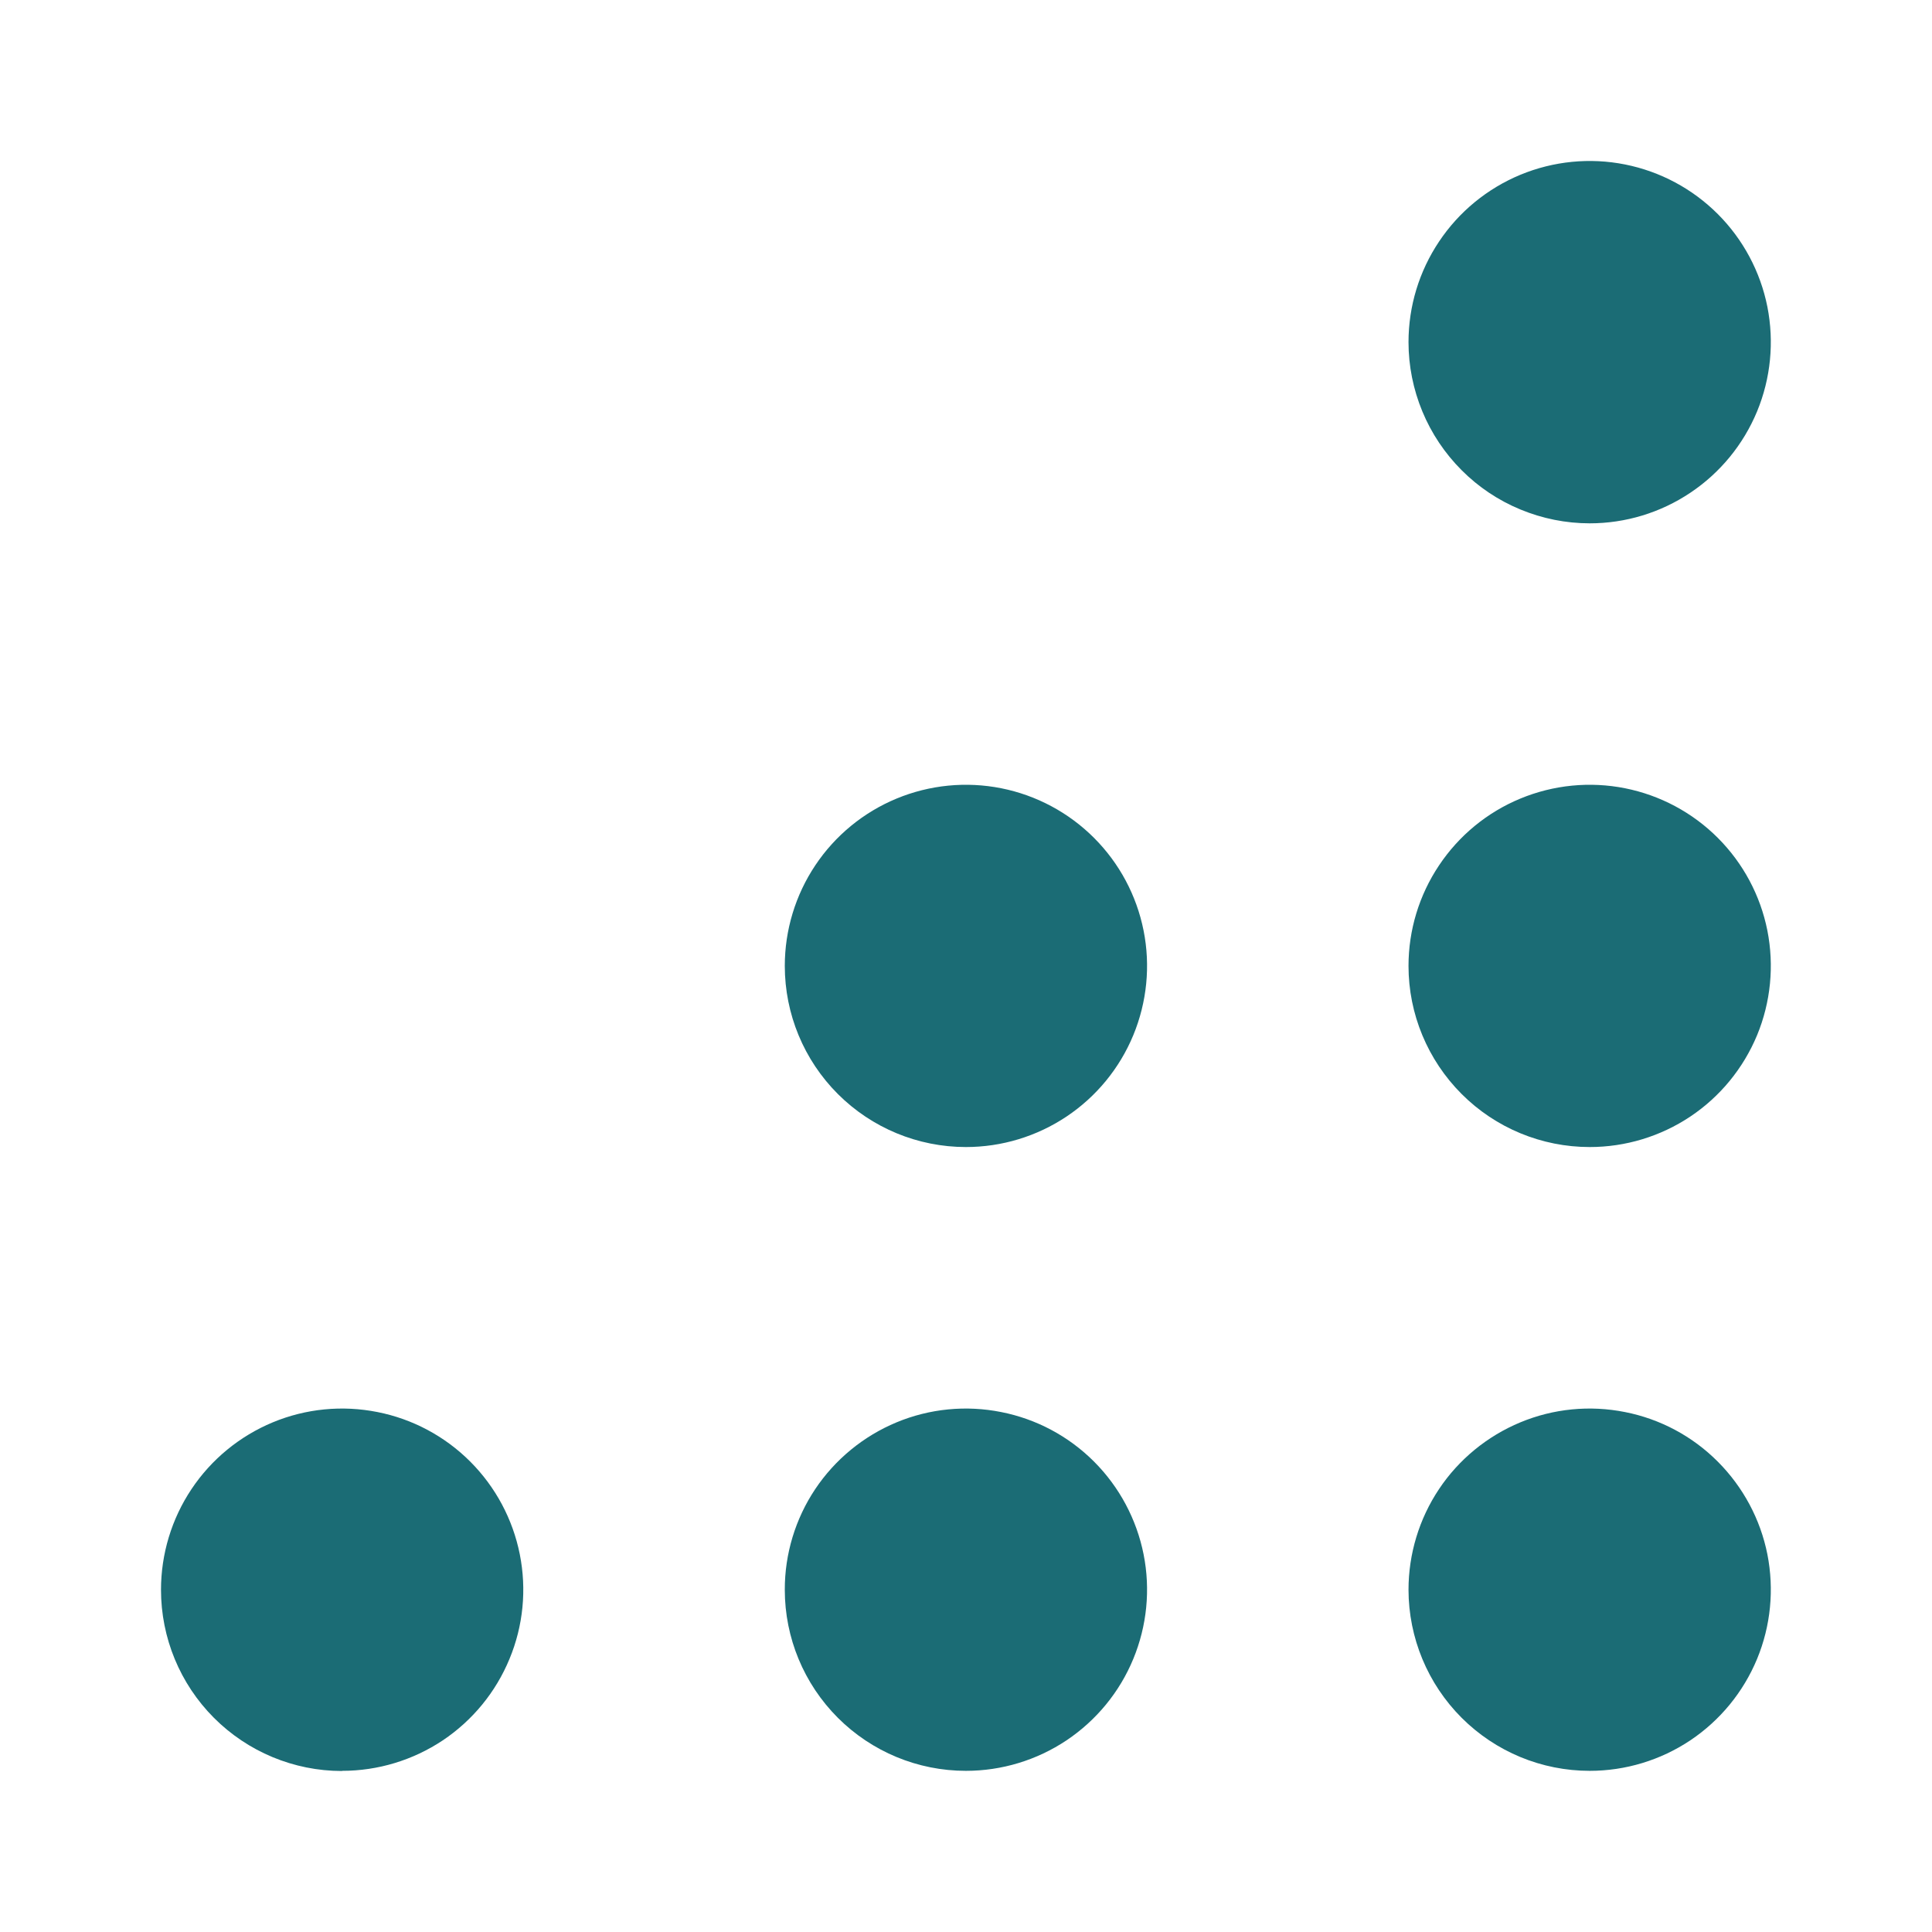
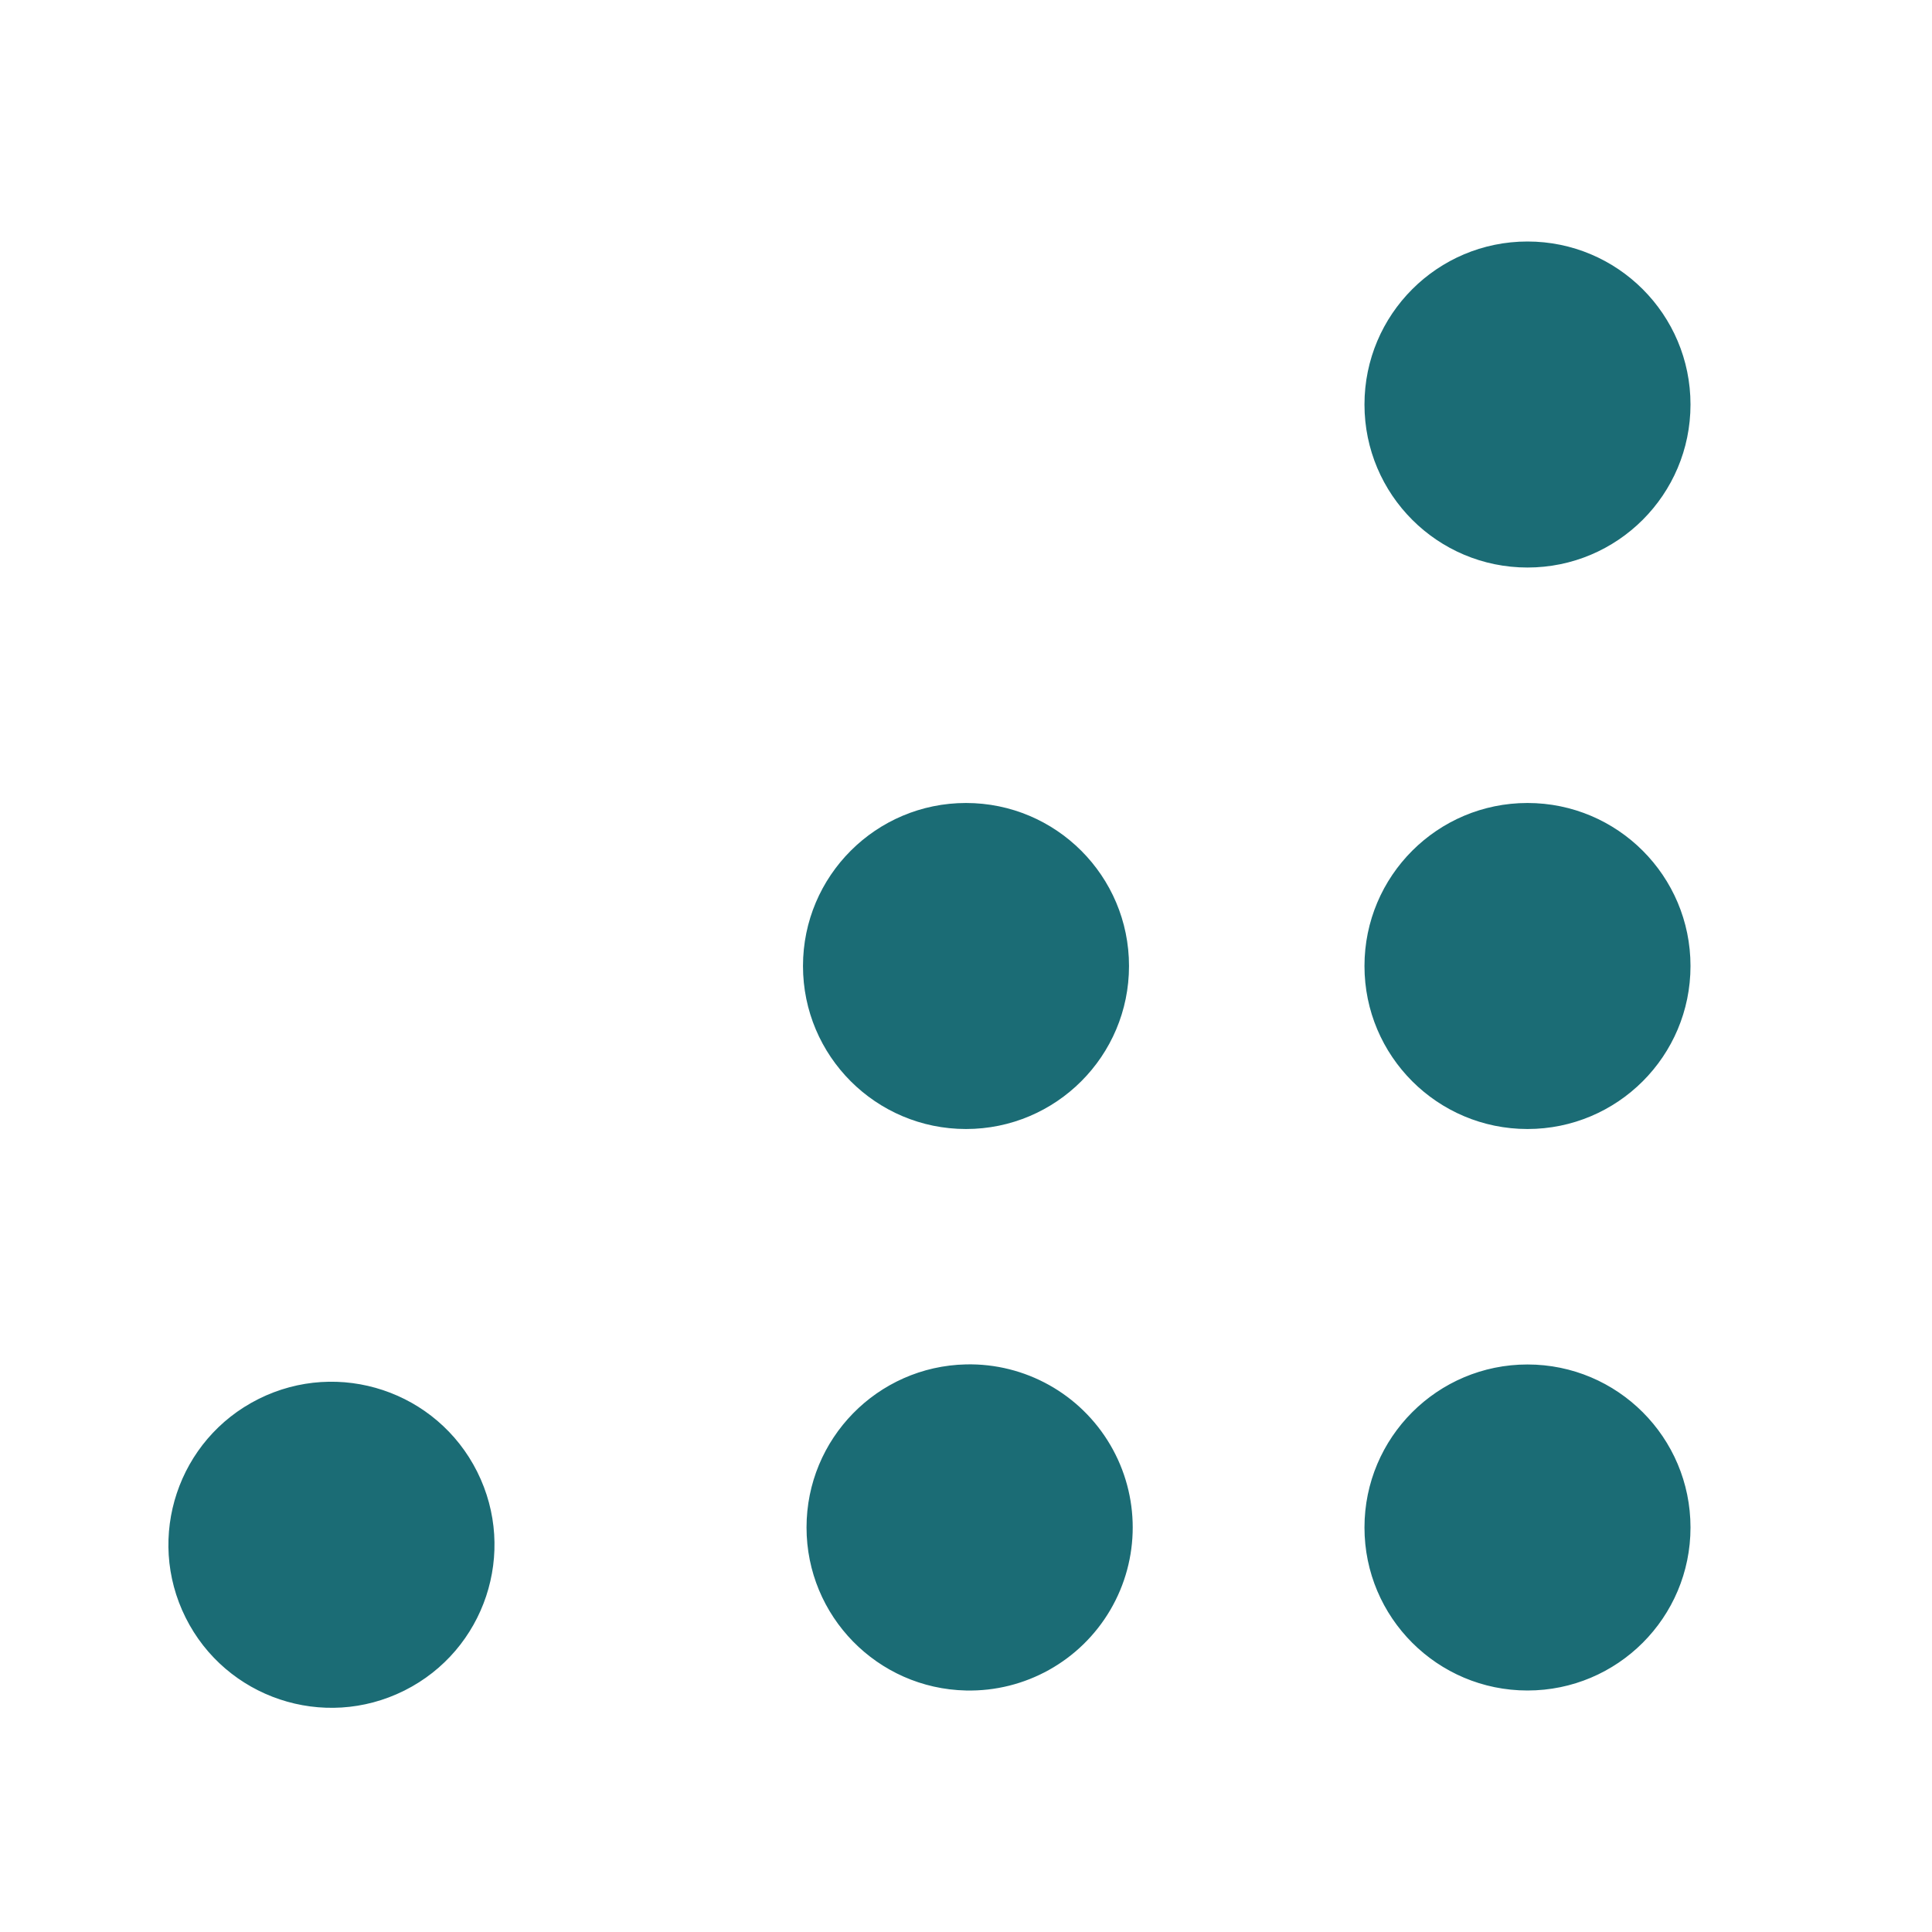
- <svg xmlns="http://www.w3.org/2000/svg" viewBox="0 0 24 24" fill="none">
-   <path fill-rule="evenodd" clip-rule="evenodd" d="M11.999 14.249C12.444 14.249 12.879 14.117 13.249 13.87C13.619 13.623 13.908 13.271 14.078 12.86C14.248 12.449 14.293 11.996 14.206 11.56C14.119 11.123 13.905 10.723 13.59 10.408C13.275 10.093 12.874 9.879 12.438 9.792C12.001 9.705 11.549 9.75 11.138 9.92C10.727 10.09 10.375 10.379 10.128 10.749C9.881 11.119 9.749 11.554 9.749 11.999C9.749 12.596 9.986 13.168 10.408 13.59C10.83 14.012 11.402 14.249 11.999 14.249V14.249ZM4.25 21.998C4.695 21.998 5.13 21.866 5.501 21.619C5.871 21.371 6.159 21.02 6.329 20.608C6.5 20.197 6.544 19.745 6.457 19.308C6.37 18.872 6.156 18.471 5.841 18.156C5.526 17.841 5.125 17.627 4.689 17.541C4.252 17.454 3.8 17.498 3.388 17.669C2.977 17.84 2.626 18.128 2.379 18.498C2.132 18.868 2 19.304 2 19.749C2 20.345 2.236 20.917 2.657 21.339C3.078 21.761 3.649 21.999 4.245 22L4.25 21.998ZM11.999 21.998C12.444 21.998 12.879 21.866 13.249 21.619C13.619 21.371 13.908 21.02 14.078 20.608C14.248 20.197 14.293 19.745 14.206 19.308C14.119 18.872 13.905 18.471 13.59 18.156C13.275 17.841 12.874 17.627 12.437 17.541C12.001 17.454 11.548 17.498 11.137 17.669C10.726 17.84 10.375 18.128 10.127 18.498C9.88 18.868 9.748 19.304 9.749 19.749C9.749 20.345 9.986 20.917 10.408 21.339C10.83 21.761 11.402 21.998 11.999 21.998V21.998ZM19.748 14.249C20.193 14.249 20.628 14.117 20.998 13.87C21.368 13.623 21.656 13.271 21.827 12.86C21.997 12.449 22.041 11.996 21.955 11.56C21.868 11.123 21.654 10.723 21.339 10.408C21.024 10.093 20.623 9.879 20.187 9.792C19.75 9.705 19.298 9.75 18.887 9.92C18.475 10.09 18.124 10.379 17.877 10.749C17.629 11.119 17.497 11.554 17.497 11.999C17.497 12.596 17.735 13.168 18.157 13.59C18.578 14.012 19.151 14.249 19.748 14.249V14.249ZM19.748 21.998C20.193 21.998 20.628 21.866 20.998 21.619C21.368 21.371 21.656 21.02 21.827 20.608C21.997 20.197 22.041 19.745 21.955 19.308C21.868 18.872 21.653 18.471 21.338 18.156C21.024 17.841 20.623 17.627 20.186 17.541C19.749 17.454 19.297 17.498 18.886 17.669C18.475 17.84 18.123 18.128 17.876 18.498C17.629 18.868 17.497 19.304 17.497 19.749C17.498 20.345 17.735 20.917 18.157 21.339C18.579 21.761 19.151 21.998 19.748 21.998V21.998ZM19.748 6.501C20.193 6.501 20.628 6.369 20.998 6.121C21.368 5.874 21.656 5.523 21.827 5.111C21.997 4.7 22.041 4.248 21.955 3.811C21.868 3.375 21.654 2.974 21.339 2.659C21.024 2.344 20.623 2.13 20.187 2.043C19.75 1.956 19.298 2.001 18.887 2.171C18.475 2.342 18.124 2.63 17.877 3C17.629 3.37 17.497 3.805 17.497 4.25C17.497 4.546 17.556 4.838 17.669 5.111C17.782 5.384 17.948 5.632 18.157 5.841C18.365 6.05 18.613 6.216 18.887 6.329C19.16 6.442 19.452 6.501 19.748 6.501V6.501Z" fill="#1B6C75" />
+ <svg xmlns="http://www.w3.org/2000/svg" viewBox="0 0 24 24">
+   <path fill-rule="evenodd" clip-rule="evenodd" d="M12 14.025a2.025 2.025 0 1 0 0-4.05 2.025 2.025 0 0 0 0 4.05ZM5.025 21a2.025 2.025 0 1 0-.004.002L5.025 21ZM12 21a2.026 2.026 0 1 0 0-4.051A2.026 2.026 0 0 0 12 21Zm6.975-6.975a2.025 2.025 0 1 0 0-4.05 2.025 2.025 0 0 0 0 4.05Zm0 6.975a2.025 2.025 0 1 0 0-4.05 2.025 2.025 0 0 0 0 4.05Zm0-13.95a2.025 2.025 0 1 0 0-4.05 2.025 2.025 0 0 0 0 4.05Z" fill="#1B6C75" />
</svg>
